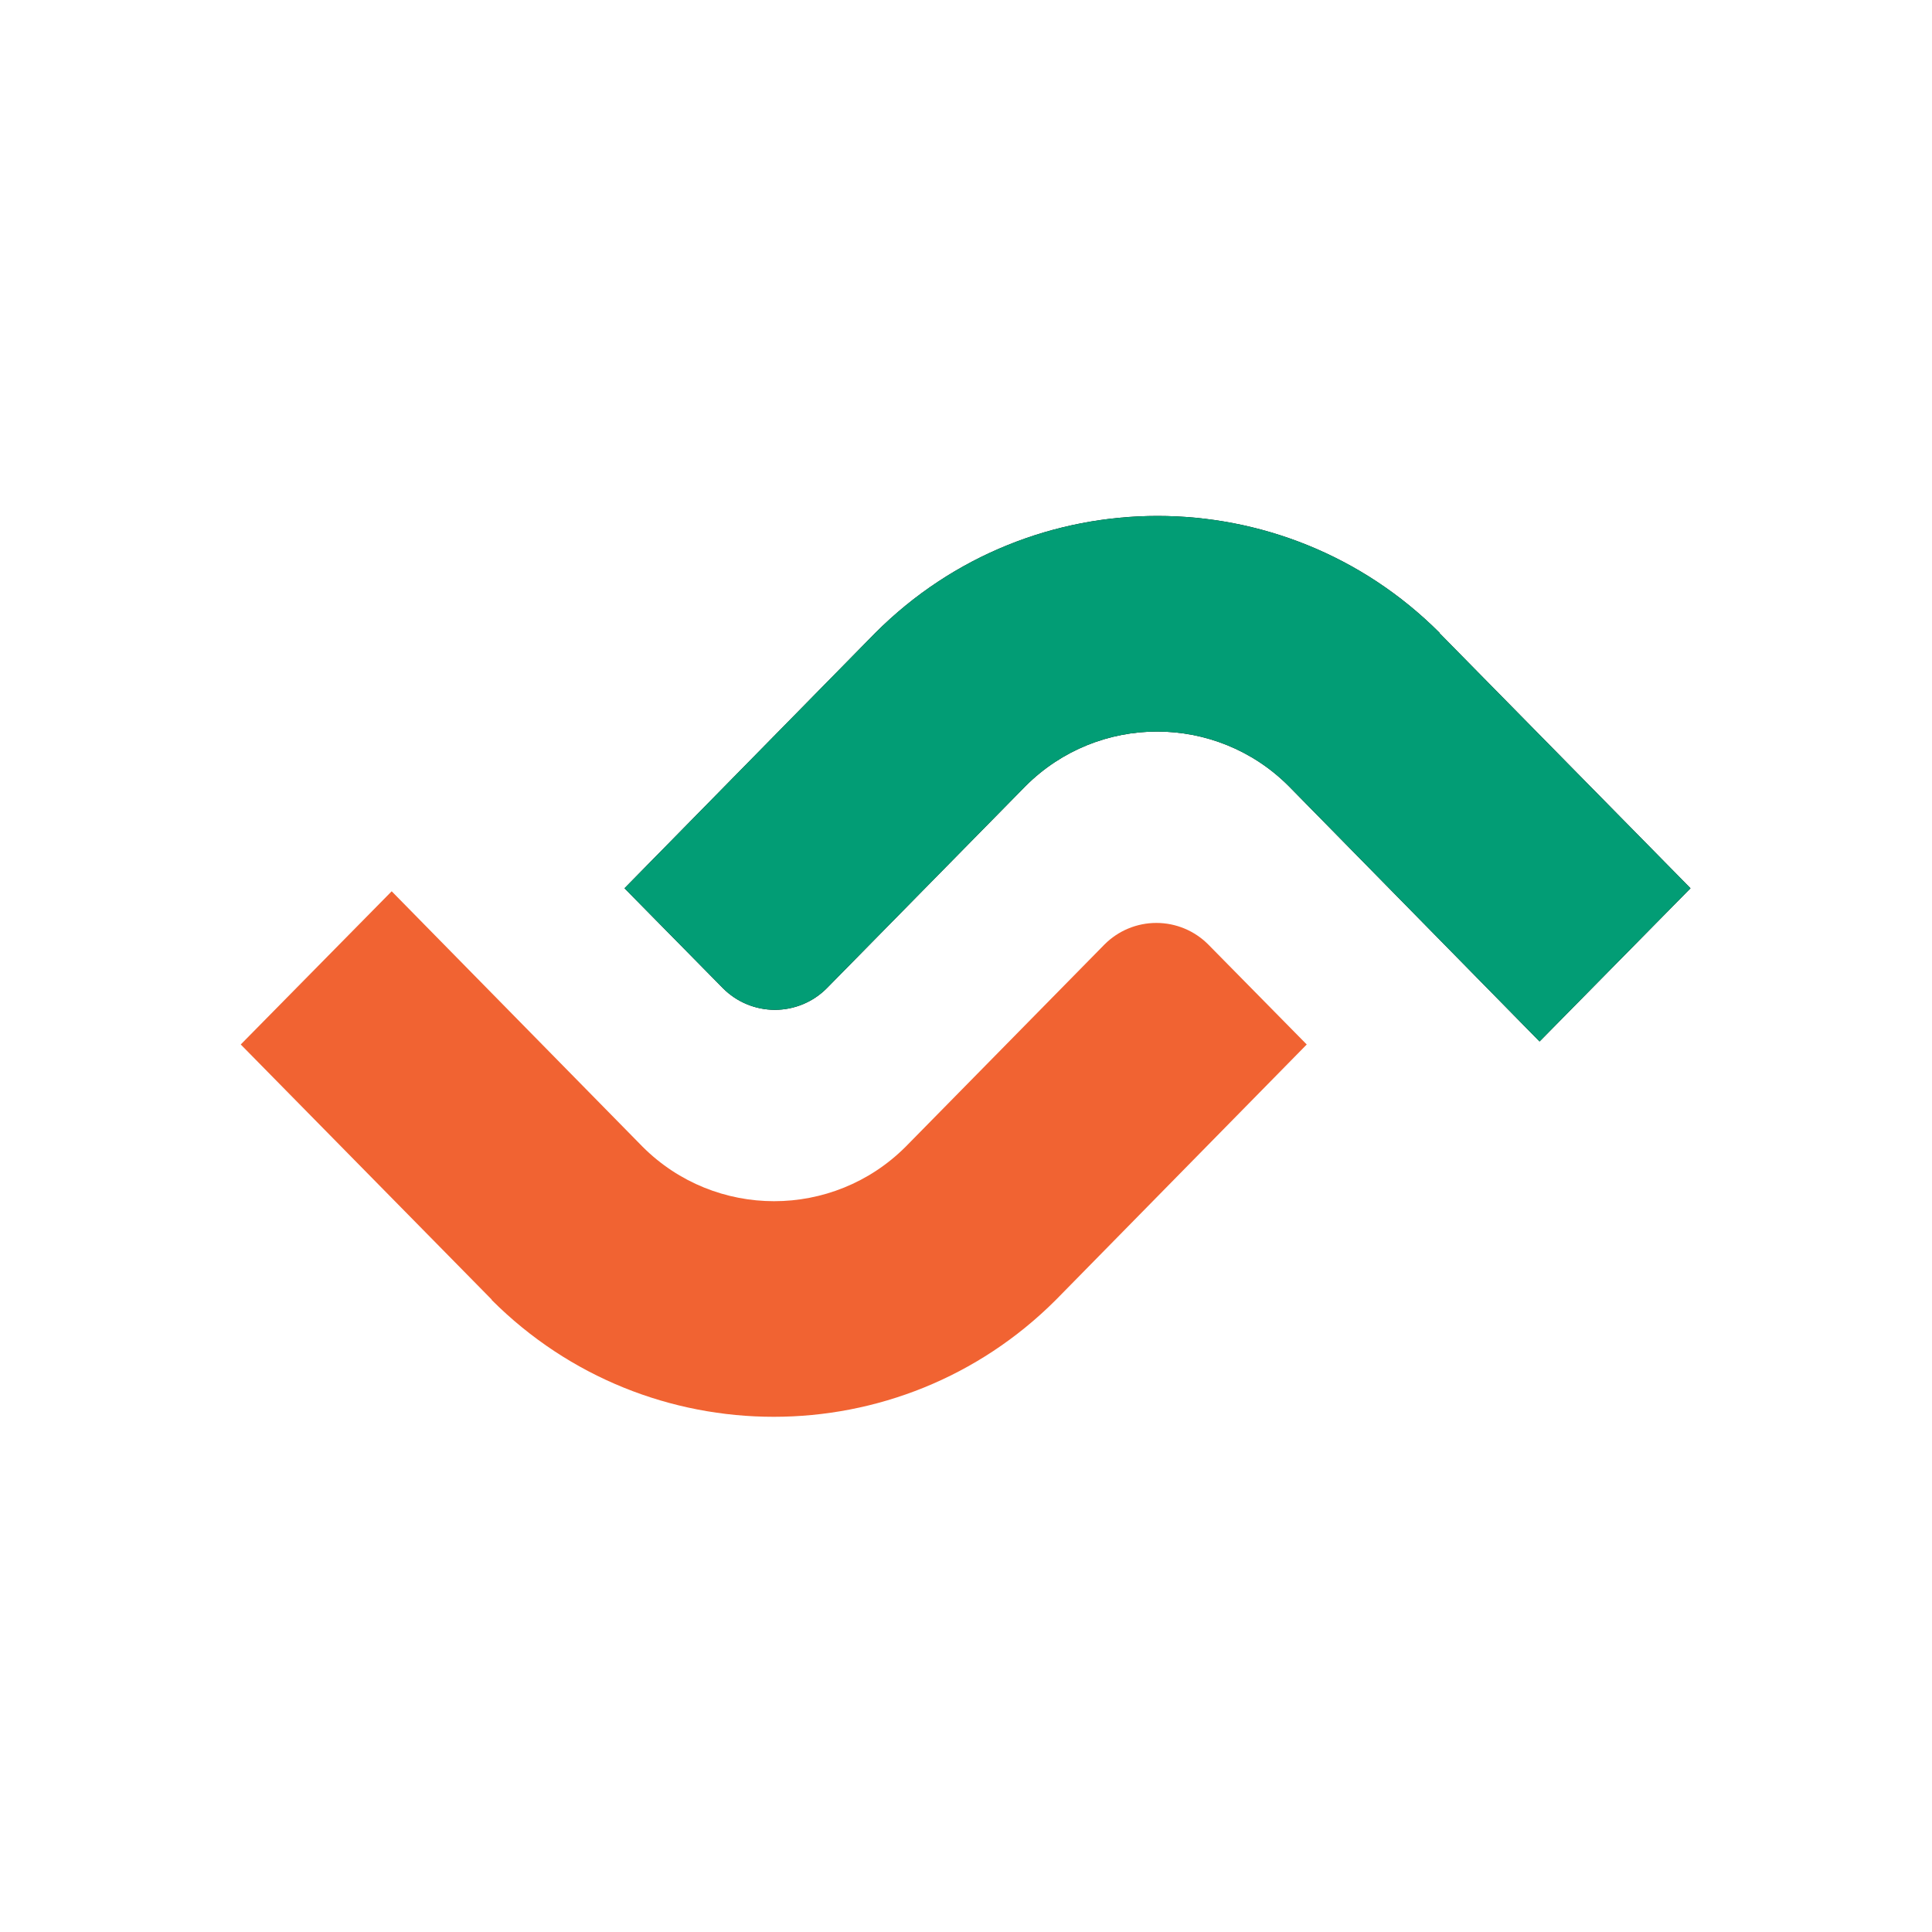
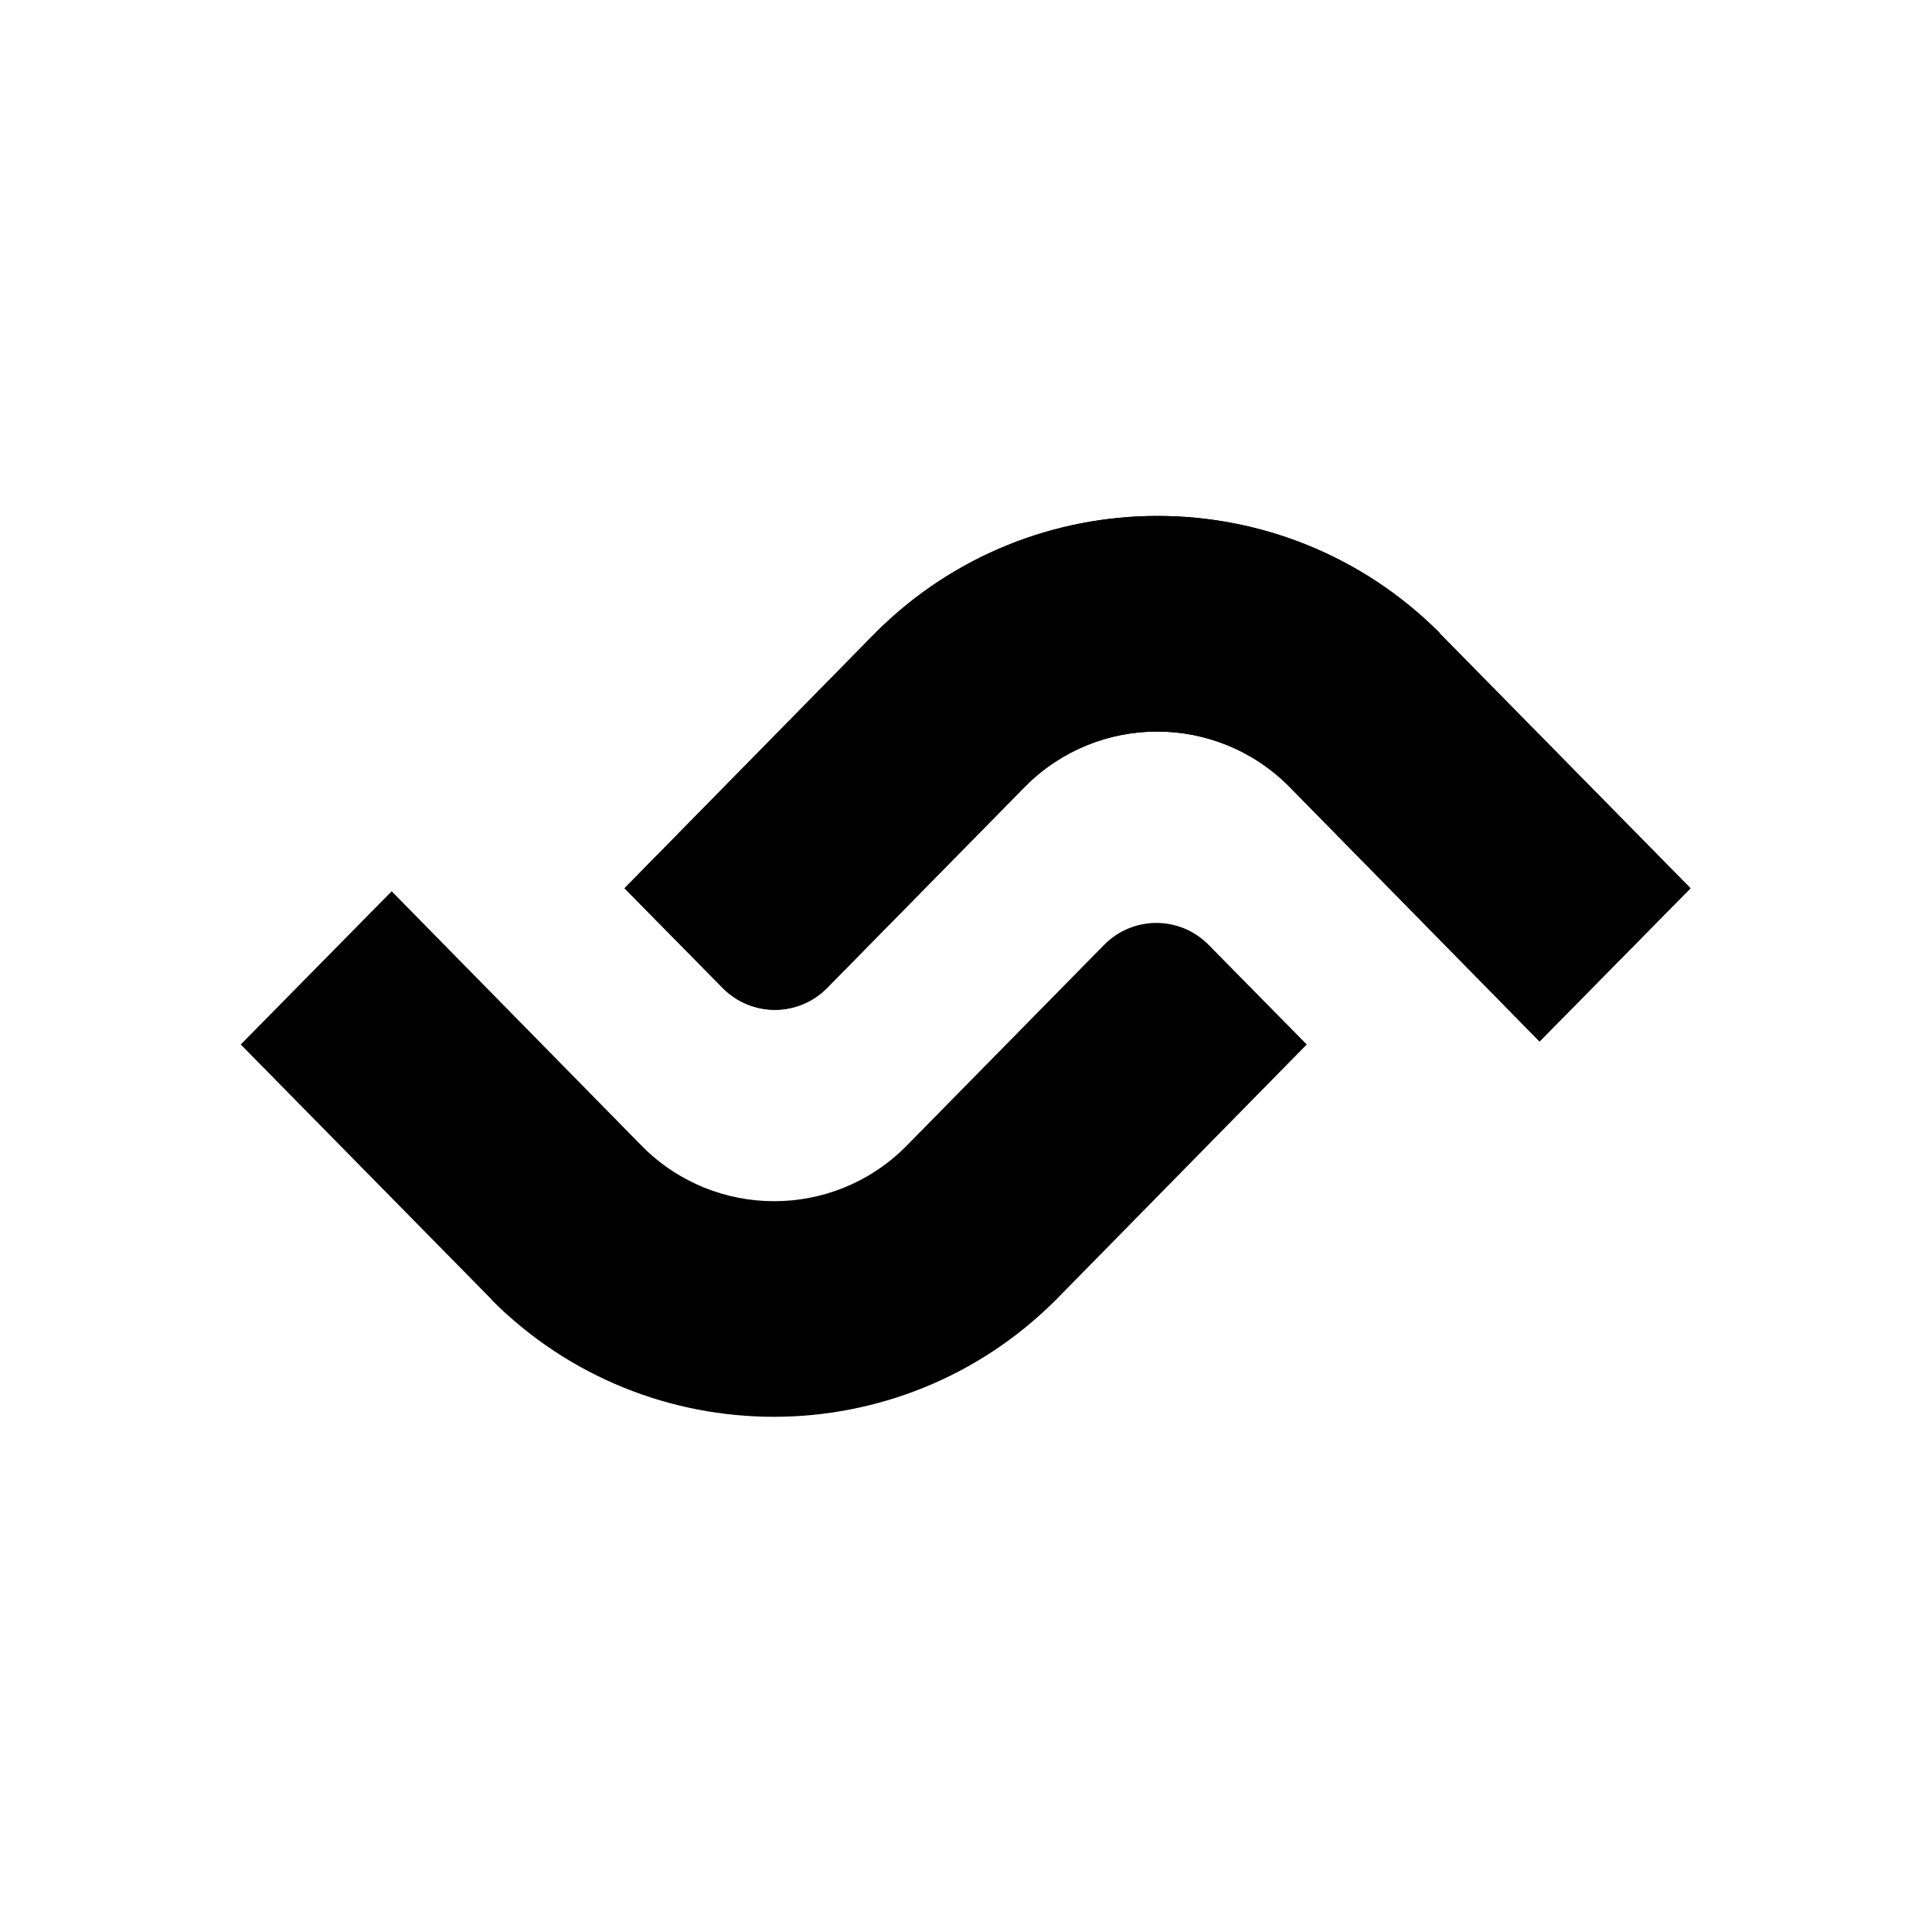
<svg xmlns="http://www.w3.org/2000/svg" aria-label="Semaphore CI" role="img" viewBox="0 0 512 512">
  <path d="m0 0H512V512H0" fill="#fff" />
  <path id="a" d="M381.5 167.8v-.1a105.7 105.7 0 00-149.5 0l-66.5 67.7 26.1 26.5a19.4 19.4 0 0027.5 0l52.7-53.6a49.3 49.3 0 0169.7 0L408 276l40-40.6Z" />
-   <use href="#a" transform="rotate(180,255.9,256.1)" fill="#F16332" />
-   <use href="#a" fill="#029D75" />
+   <use href="#a" transform="rotate(180,255.9,256.1)" fill="#000" />
+   <use href="#a" fill="#000" />
</svg>
